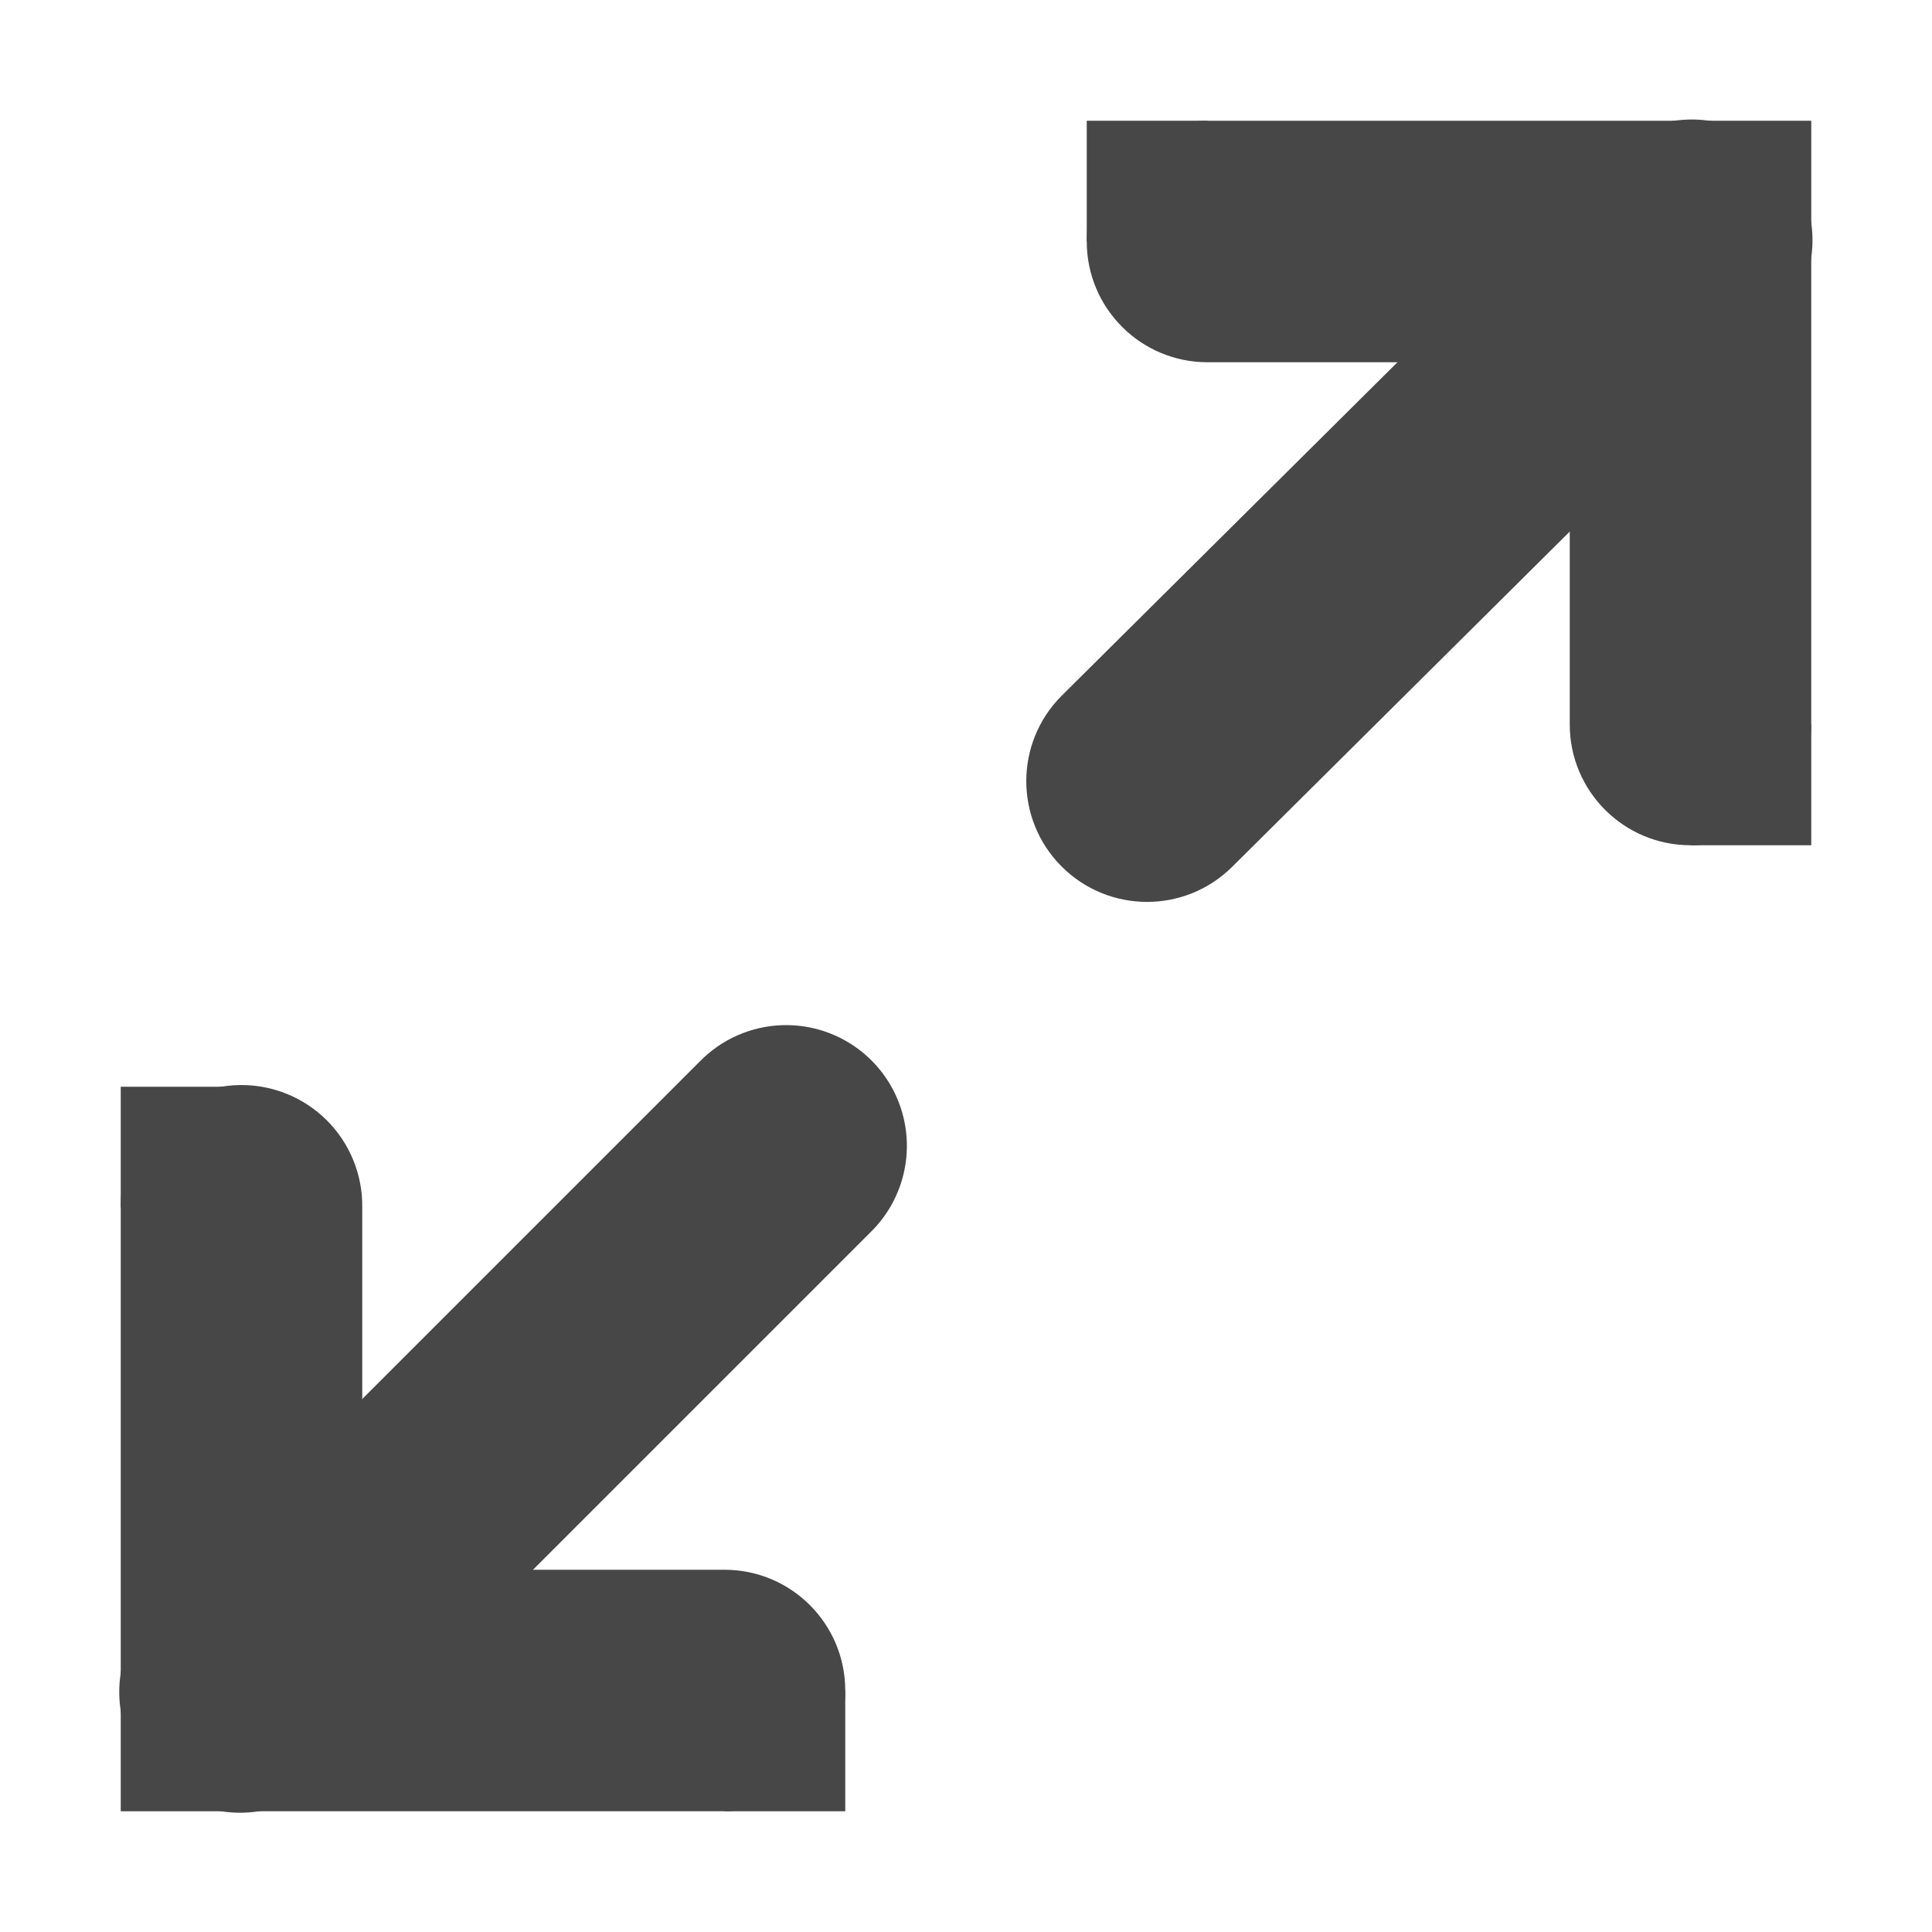
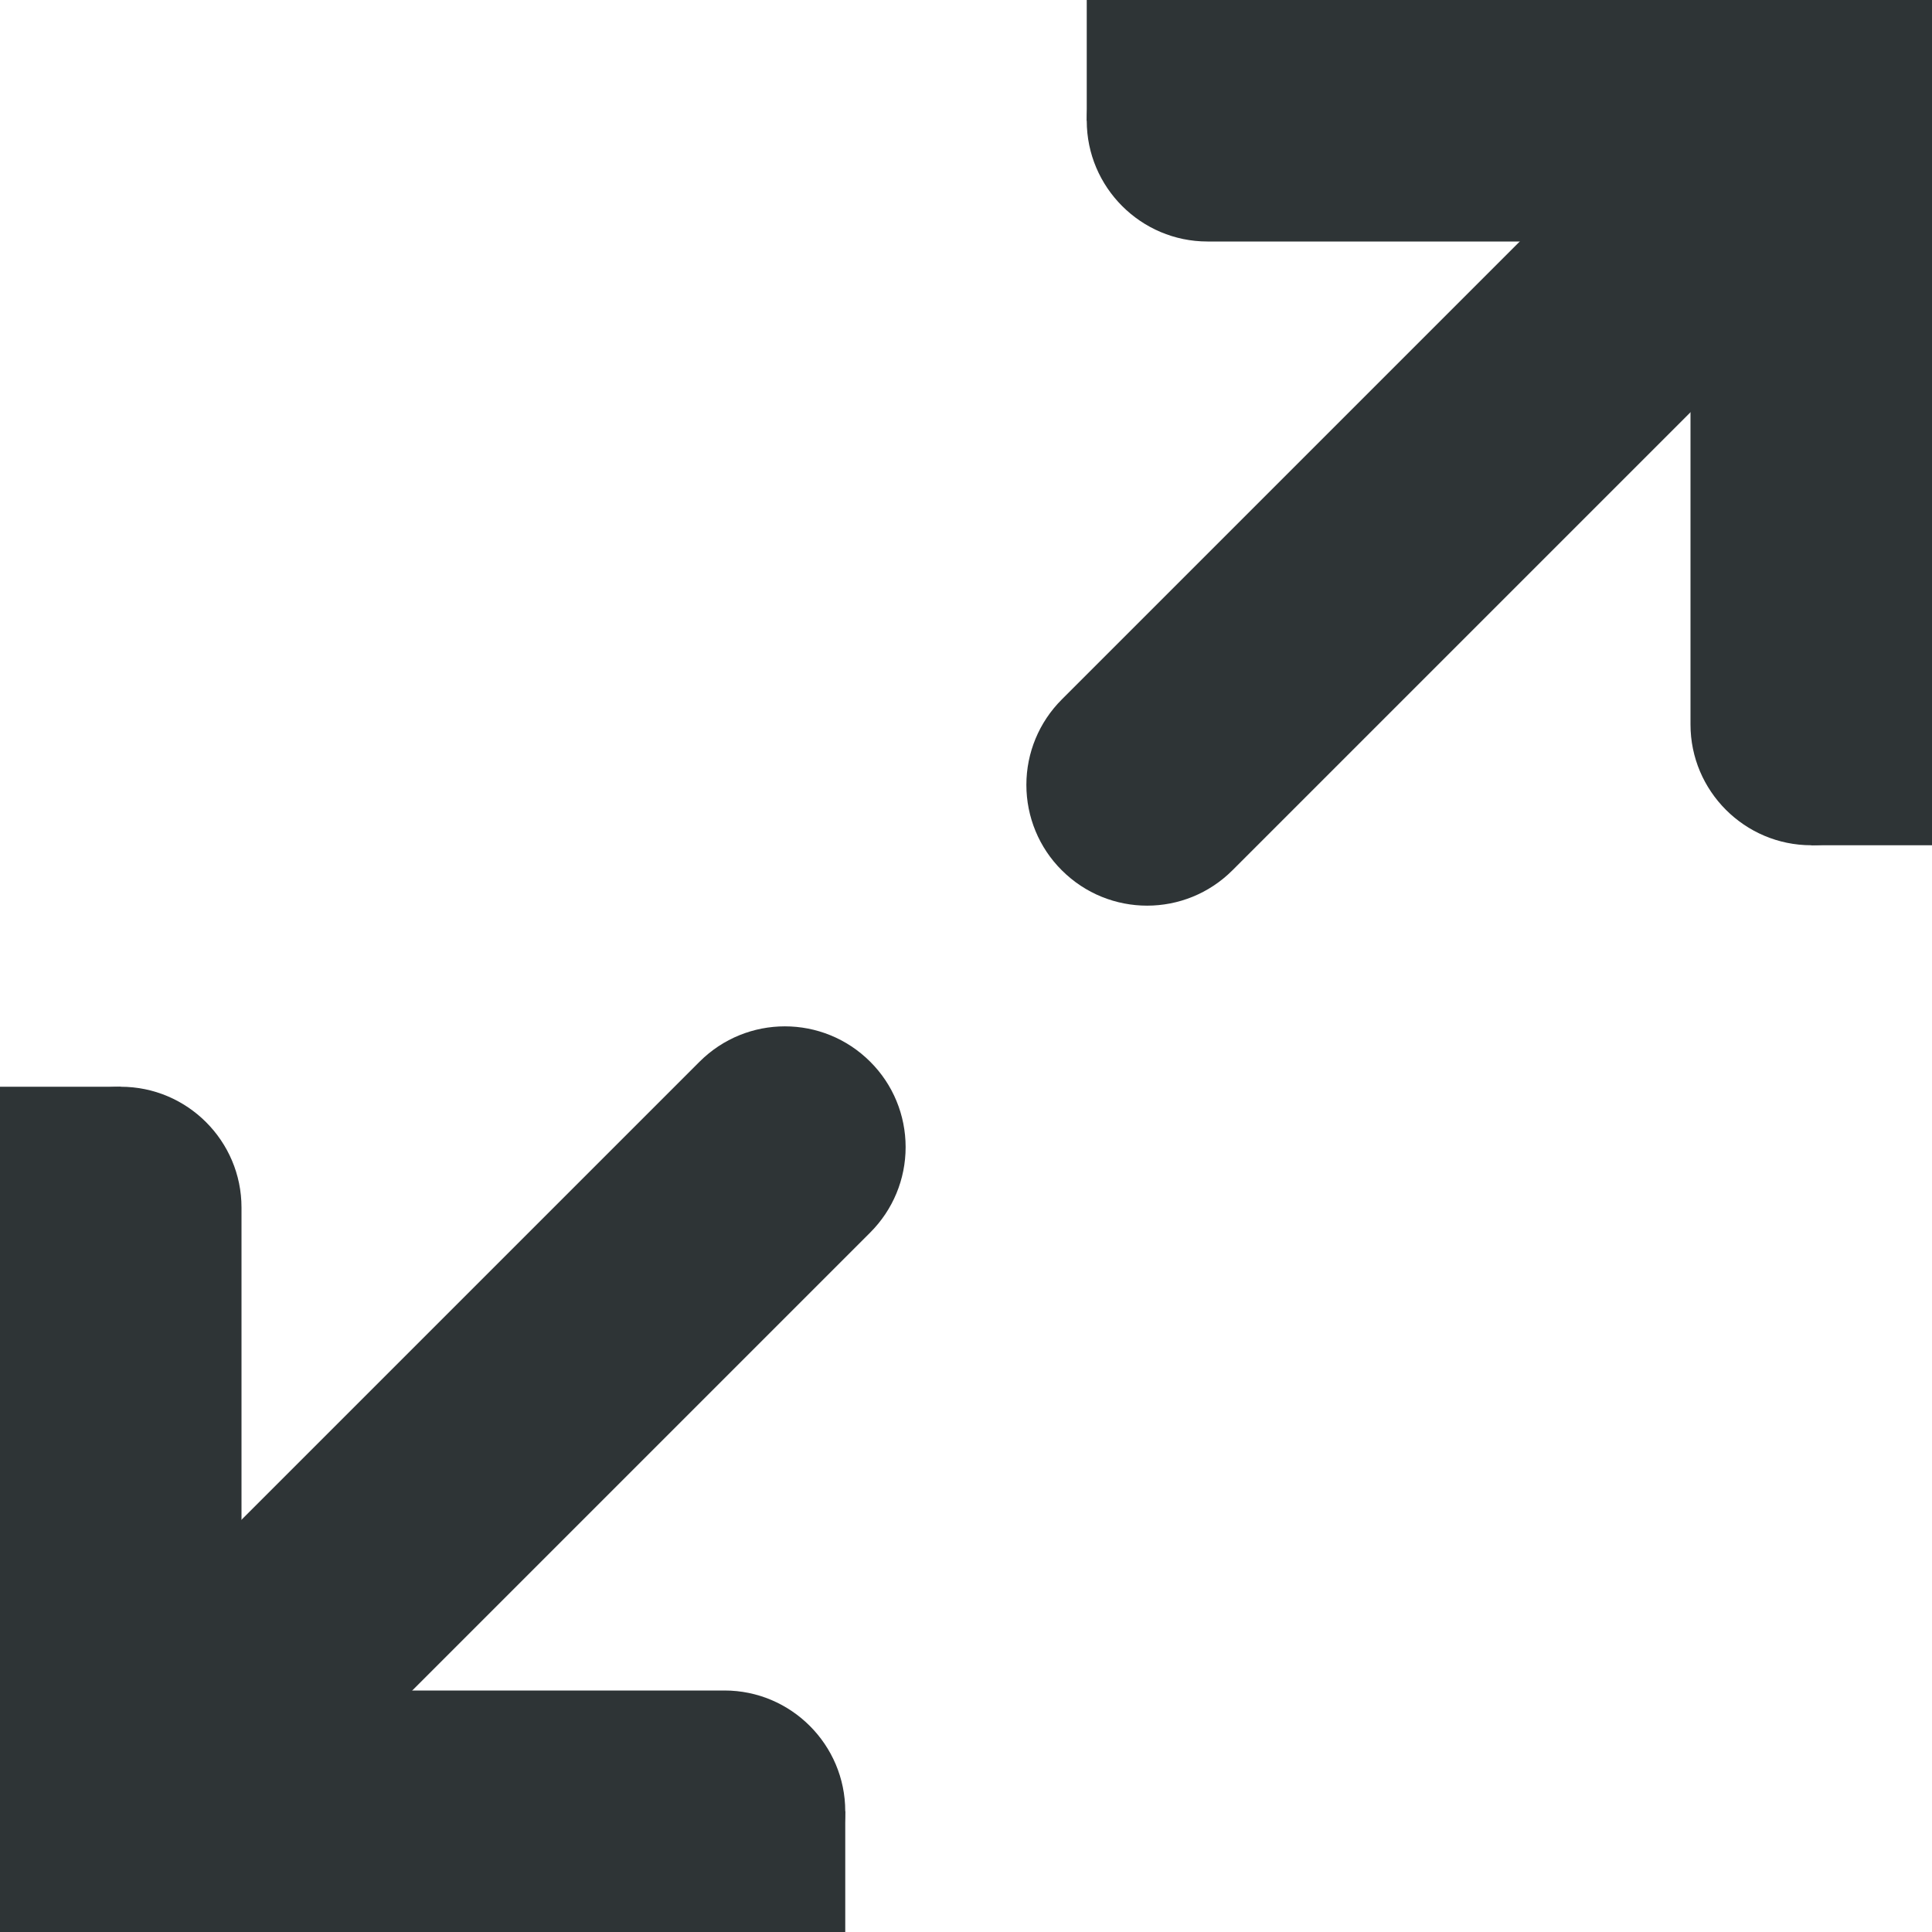
- <svg xmlns="http://www.w3.org/2000/svg" width="16" height="16">
-   <g color="#000" fill="#474747">
-     <path d="M1.984 8.986A1 1 0 001 10v4a1 1 0 001 1h4a1 1 0 100-2H3v-3a1 1 0 00-1.016-1.014z" style="line-height:normal;font-variant-ligatures:normal;font-variant-position:normal;font-variant-caps:normal;font-variant-numeric:normal;font-variant-alternates:normal;font-feature-settings:normal;text-indent:0;text-align:start;text-decoration-line:none;text-decoration-style:solid;text-decoration-color:#000;text-transform:none;text-orientation:mixed;shape-padding:0;isolation:auto;mix-blend-mode:normal;marker:none" font-weight="400" font-family="sans-serif" overflow="visible" />
-     <path d="M6.48 8.49a1 1 0 00-.687.303l-4.5 4.5a1 1 0 101.414 1.414l4.5-4.5A1 1 0 006.48 8.49z" style="line-height:normal;font-variant-ligatures:normal;font-variant-position:normal;font-variant-caps:normal;font-variant-numeric:normal;font-variant-alternates:normal;font-feature-settings:normal;text-indent:0;text-align:start;text-decoration-line:none;text-decoration-style:solid;text-decoration-color:#000;text-transform:none;text-orientation:mixed;shape-padding:0;isolation:auto;mix-blend-mode:normal;marker:none" font-weight="400" font-family="sans-serif" overflow="visible" />
-     <path d="M1 14h1v1H1z" style="marker:none" overflow="visible" />
-     <path d="M10 1a1 1 0 100 2h3v3a1 1 0 102 0V2a1 1 0 00-1-1z" style="line-height:normal;font-variant-ligatures:normal;font-variant-position:normal;font-variant-caps:normal;font-variant-numeric:normal;font-variant-alternates:normal;font-feature-settings:normal;text-indent:0;text-align:start;text-decoration-line:none;text-decoration-style:solid;text-decoration-color:#000;text-transform:none;text-orientation:mixed;shape-padding:0;isolation:auto;mix-blend-mode:normal;marker:none" font-weight="400" font-family="sans-serif" overflow="visible" />
-     <path d="M14 1h1v1h-1z" style="marker:none" overflow="visible" />
-     <path d="M13.984.99a1 1 0 00-.69.301l-4.5 4.469a1 1 0 101.411 1.418l4.5-4.469a1 1 0 00-.72-1.719z" style="line-height:normal;font-variant-ligatures:normal;font-variant-position:normal;font-variant-caps:normal;font-variant-numeric:normal;font-variant-alternates:normal;font-feature-settings:normal;text-indent:0;text-align:start;text-decoration-line:none;text-decoration-style:solid;text-decoration-color:#000;text-transform:none;text-orientation:mixed;shape-padding:0;isolation:auto;mix-blend-mode:normal;marker:none" font-weight="400" font-family="sans-serif" overflow="visible" />
-     <path d="M1 9h1v1H1zm5 5h1v1H6zm8-8h1v1h-1zM9 1h1v1H9z" style="marker:none" overflow="visible" />
+ <svg xmlns="http://www.w3.org/2000/svg" height="16px" viewBox="0 0 16 16" width="16px">
+   <g fill="#2e3436">
+     <path d="m 7 15 c 0 -0.551 -0.449 -1 -1 -1 h -4 v -4 c 0 -0.551 -0.449 -1 -1 -1 c -0.555 0 -1 0.449 -1 1 v 5 c 0 0.555 0.445 1 1 1 h 5 c 0.551 0 1 -0.445 1 -1 z m 0 0" />
+     <path d="m 7.5 9.5 c 0 -0.266 -0.105 -0.52 -0.293 -0.707 c -0.391 -0.391 -1.023 -0.391 -1.414 0 l -5.5 5.5 c -0.188 0.188 -0.293 0.441 -0.293 0.707 s 0.105 0.52 0.293 0.707 c 0.391 0.391 1.023 0.391 1.414 0 l 5.5 -5.5 c 0.188 -0.188 0.293 -0.441 0.293 -0.707 z m 0 0" />
+     <path d="m 0 15 h 1 v 1 h -1 z m 0 0" />
+     <path d="m 0 9 h 1 v 1 h -1 z m 0 0" />
+     <path d="m 6 15 h 1 v 1 h -1 z m 0 0" />
+     <path d="m 9 1 c 0 0.551 0.449 1 1 1 h 4 v 4 c 0 0.551 0.449 1 1 1 c 0.555 0 1 -0.449 1 -1 v -5 c 0 -0.555 -0.445 -1 -1 -1 h -5 c -0.551 0 -1 0.445 -1 1 z m 0 0" />
+     <path d="m 8.5 6.5 c 0 0.266 0.105 0.52 0.293 0.707 c 0.391 0.391 1.023 0.391 1.414 0 l 5.5 -5.5 c 0.188 -0.188 0.293 -0.441 0.293 -0.707 s -0.105 -0.52 -0.293 -0.707 c -0.391 -0.391 -1.023 -0.391 -1.414 0 l -5.5 5.5 c -0.188 0.188 -0.293 0.441 -0.293 0.707 z m 0 0" />
+     <path d="m 16 1 h -1 v -1 h 1 z m 0 0" />
+     <path d="m 16 7 h -1 v -1 h 1 z m 0 0" />
+     <path d="m 10 1 h -1 v -1 h 1 z m 0 0" />
  </g>
</svg>
